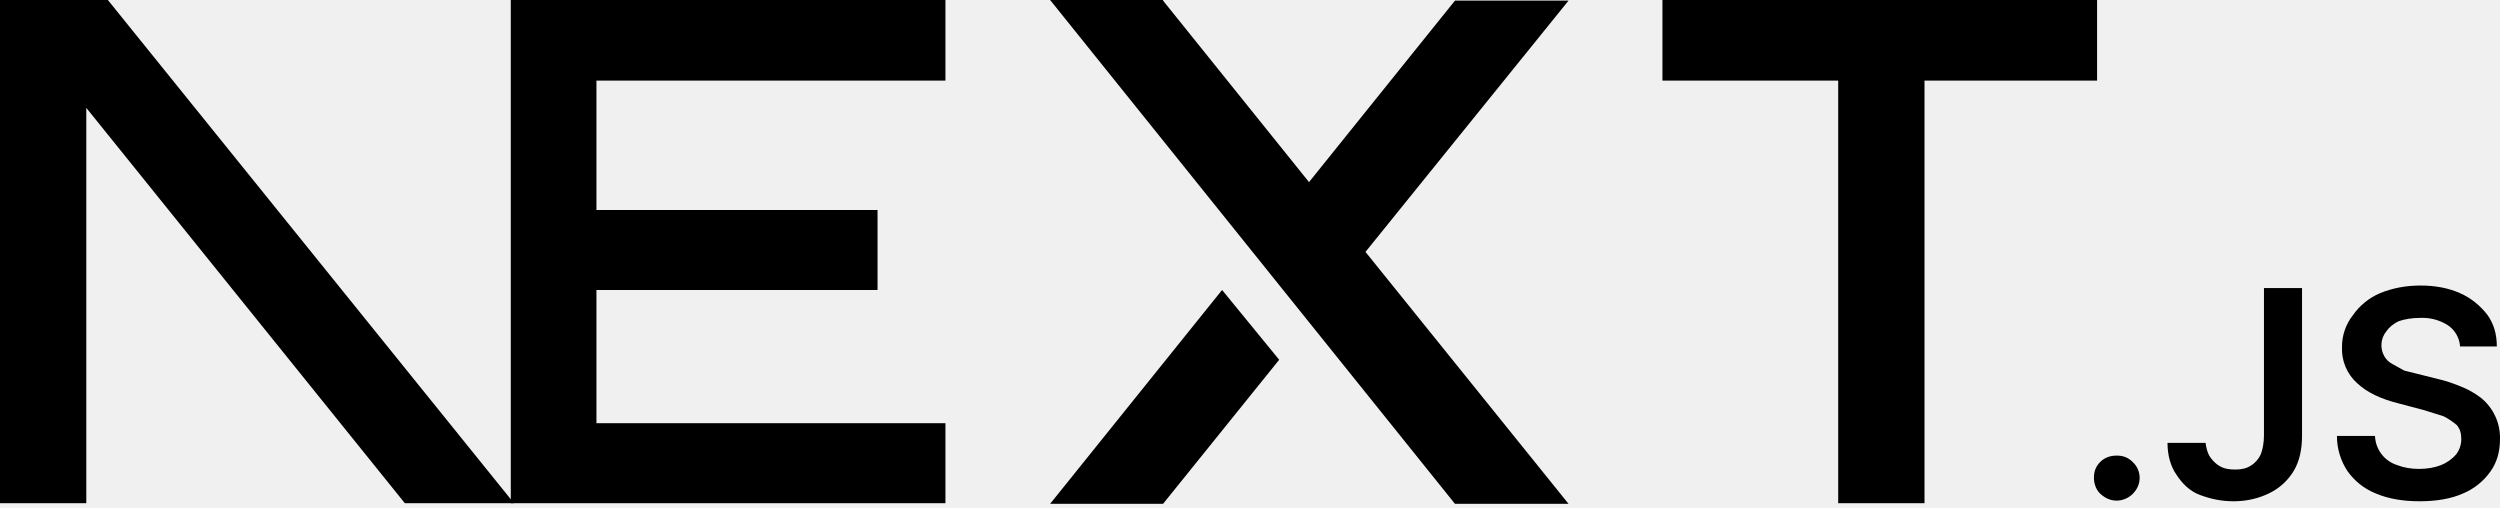
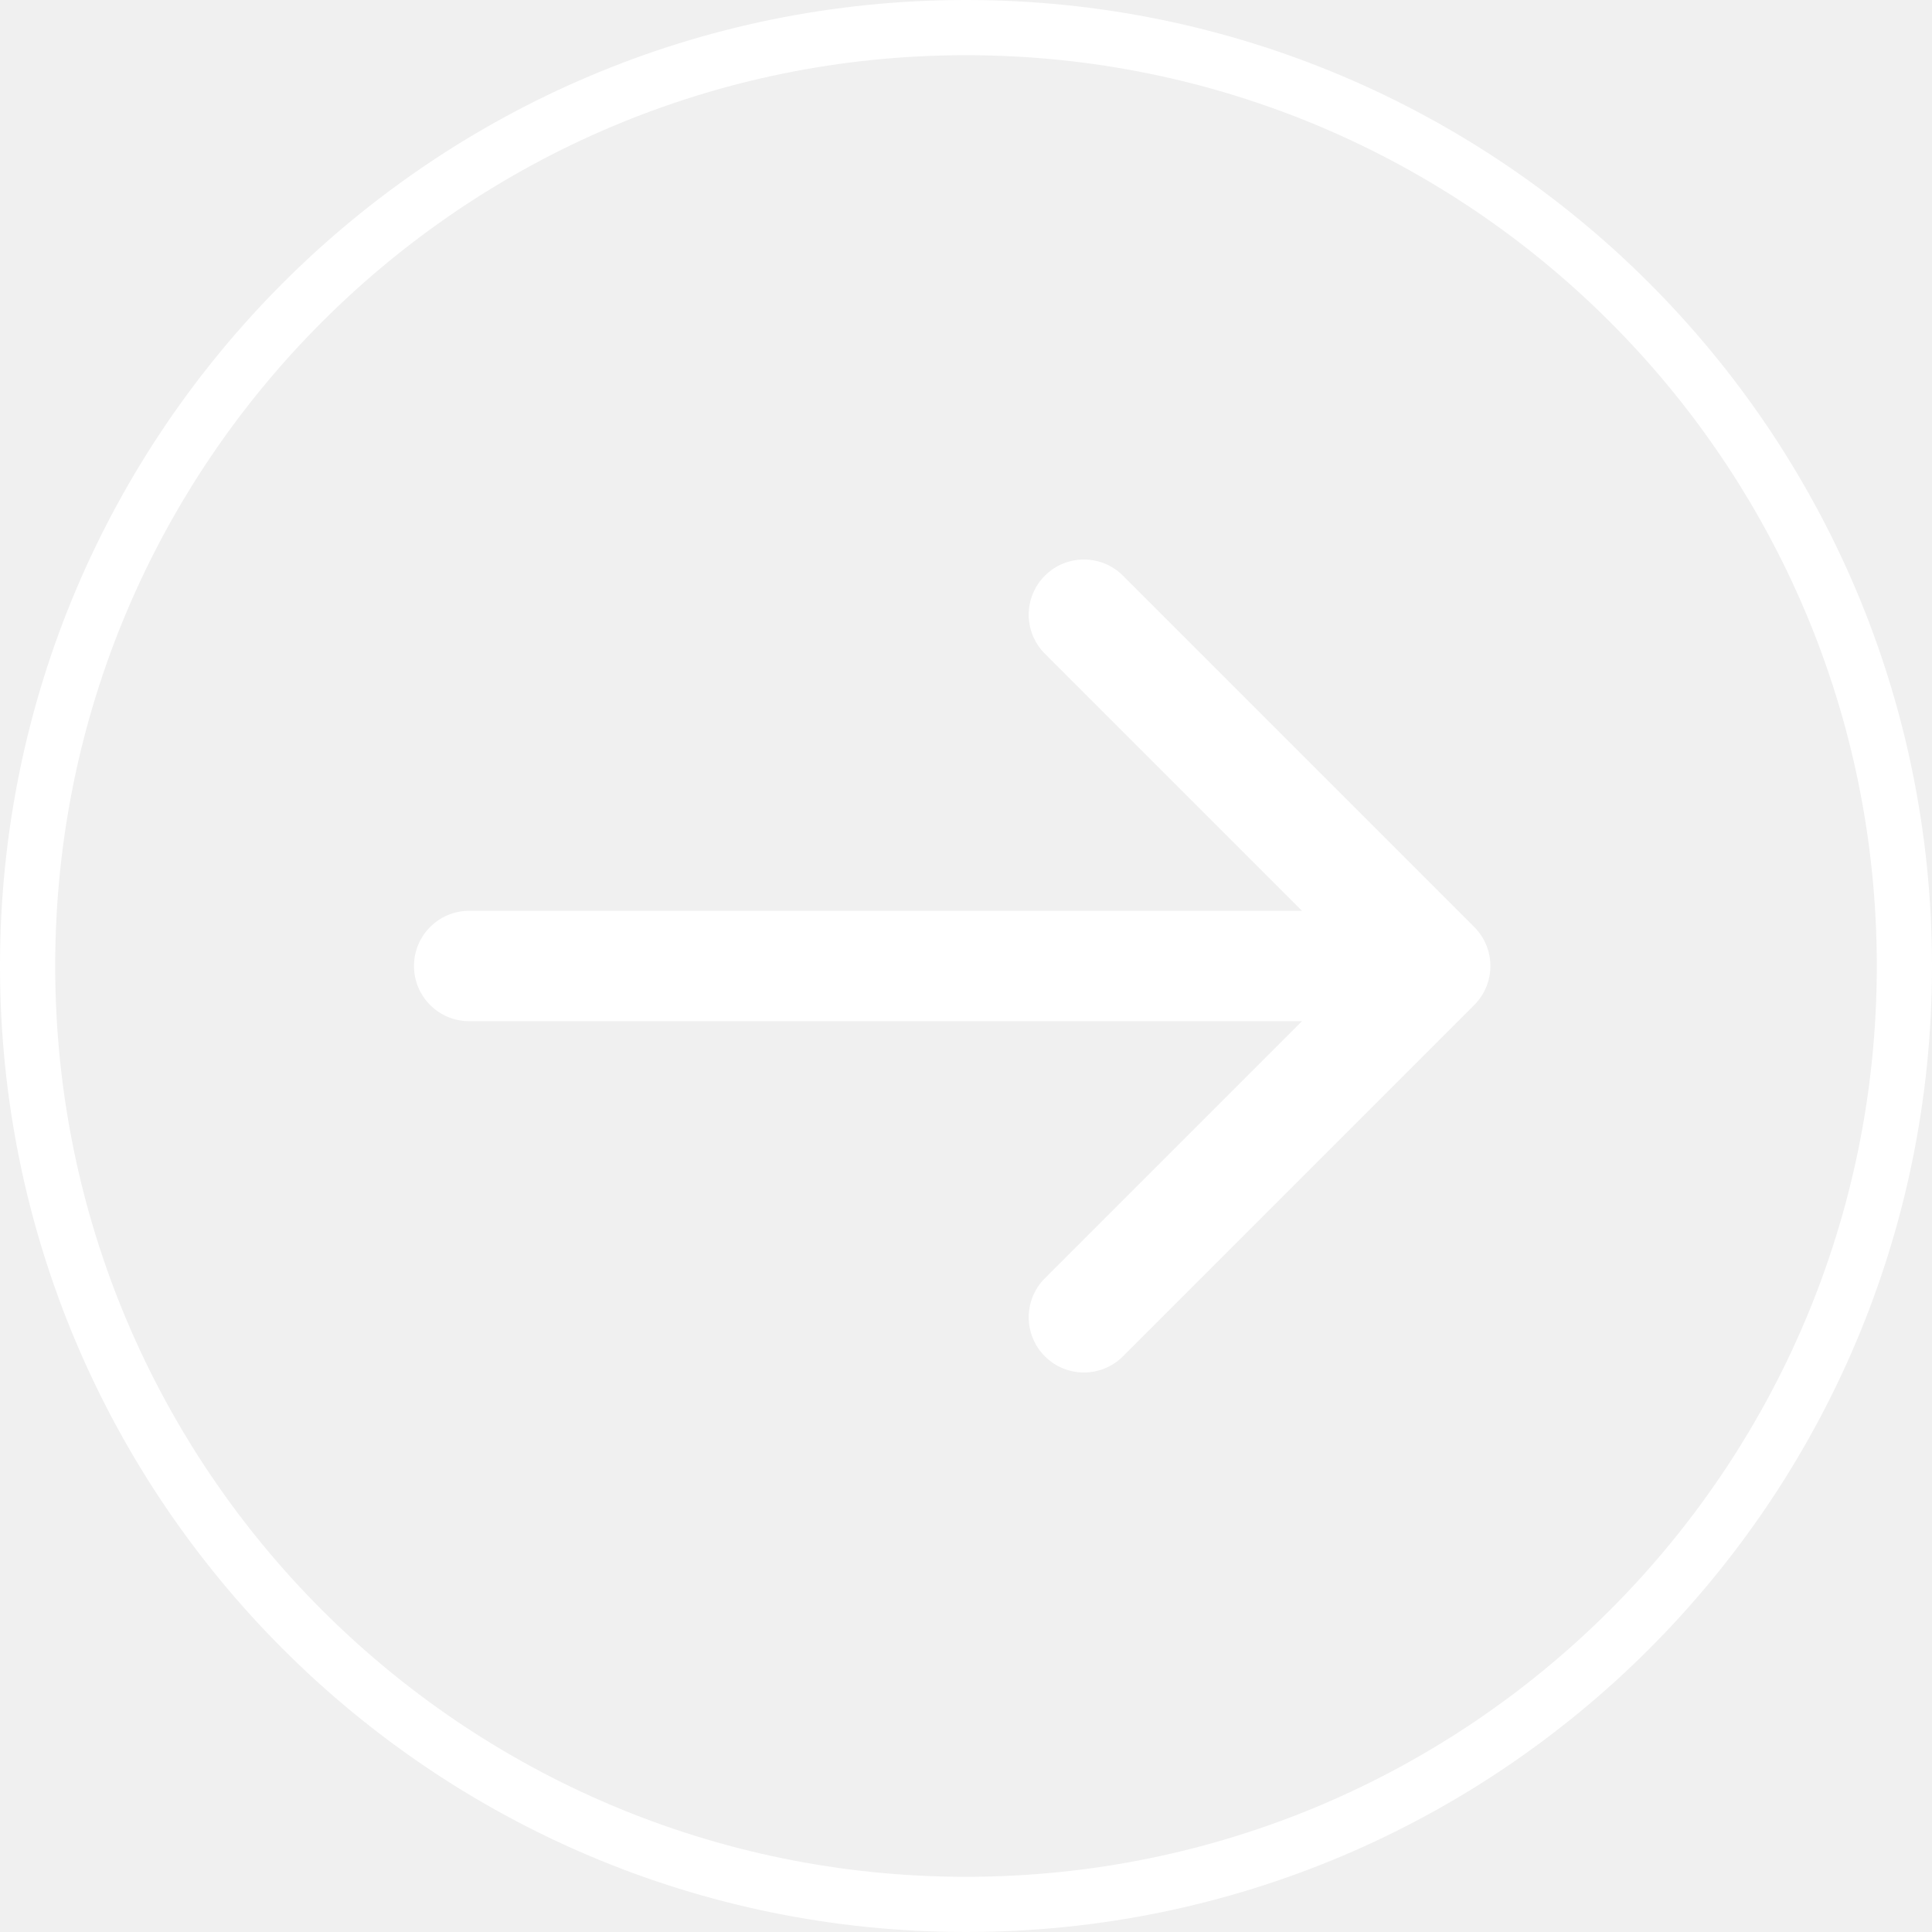
- <svg xmlns="http://www.w3.org/2000/svg" fill="none" viewBox="0 0 394 80">
-   <path fill="#000" d="M262 0h68.5v12.7h-27.2v66.6h-13.6V12.7H262V0ZM149 0v12.7H94v20.4h44.3v12.6H94v21h55v12.6H80.5V0h68.7zm34.3 0h-17.8l63.8 79.4h17.9l-32-39.7 32-39.6h-17.9l-23 28.6-23-28.6zm18.3 56.7-9-11-27.1 33.7h17.8l18.3-22.7z" />
-   <path fill="#000" d="M81 79.3 17 0H0v79.3h13.6V17l50.2 62.3H81Zm252.6-.4c-1 0-1.8-.4-2.5-1s-1.1-1.6-1.1-2.6.3-1.8 1-2.5 1.6-1 2.6-1 1.8.3 2.5 1a3.4 3.4 0 0 1 .6 4.3 3.7 3.7 0 0 1-3 1.8zm23.2-33.5h6v23.3c0 2.1-.4 4-1.3 5.5a9.1 9.1 0 0 1-3.8 3.5c-1.6.8-3.5 1.3-5.7 1.3-2 0-3.7-.4-5.3-1s-2.8-1.8-3.7-3.2c-.9-1.3-1.4-3-1.4-5h6c.1.8.3 1.6.7 2.2s1 1.2 1.6 1.5c.7.4 1.5.5 2.4.5 1 0 1.8-.2 2.4-.6a4 4 0 0 0 1.6-1.8c.3-.8.5-1.8.5-3V45.5zm30.9 9.1a4.4 4.4 0 0 0-2-3.3 7.5 7.5 0 0 0-4.3-1.1c-1.3 0-2.4.2-3.3.5-.9.4-1.6 1-2 1.6a3.5 3.5 0 0 0-.3 4c.3.5.7.9 1.3 1.2l1.8 1 2 .5 3.2.8c1.3.3 2.5.7 3.7 1.2a13 13 0 0 1 3.2 1.8 8.1 8.1 0 0 1 3 6.5c0 2-.5 3.7-1.5 5.1a10 10 0 0 1-4.4 3.5c-1.8.8-4.1 1.2-6.8 1.2-2.6 0-4.9-.4-6.8-1.2-2-.8-3.4-2-4.5-3.5a10 10 0 0 1-1.7-5.6h6a5 5 0 0 0 3.5 4.6c1 .4 2.2.6 3.4.6 1.3 0 2.5-.2 3.5-.6 1-.4 1.8-1 2.4-1.7a4 4 0 0 0 .8-2.4c0-.9-.2-1.6-.7-2.2a11 11 0 0 0-2.1-1.4l-3.2-1-3.8-1c-2.8-.7-5-1.7-6.6-3.2a7.2 7.2 0 0 1-2.4-5.7 8 8 0 0 1 1.7-5 10 10 0 0 1 4.3-3.5c2-.8 4-1.2 6.4-1.2 2.3 0 4.4.4 6.2 1.2 1.8.8 3.2 2 4.3 3.4 1 1.4 1.5 3 1.5 5h-5.8z" />
+ <svg xmlns="http://www.w3.org/2000/svg" width="70" height="70" viewBox="0 0 70 70" fill="none">
+   <circle cx="35" cy="35" r="34" stroke="white" stroke-width="2" />
+   <path d="M17 33C15.895 33 15 33.895 15 35C15 36.105 15.895 37 17 37L17 33ZM53.414 36.414C54.195 35.633 54.195 34.367 53.414 33.586L40.686 20.858C39.905 20.077 38.639 20.077 37.858 20.858C37.077 21.639 37.077 22.905 37.858 23.686L49.172 35L37.858 46.314C37.077 47.095 37.077 48.361 37.858 49.142C38.639 49.923 39.905 49.923 40.686 49.142L53.414 36.414ZM17 37L52 37L52 33L17 33L17 37Z" fill="white" />
</svg>
